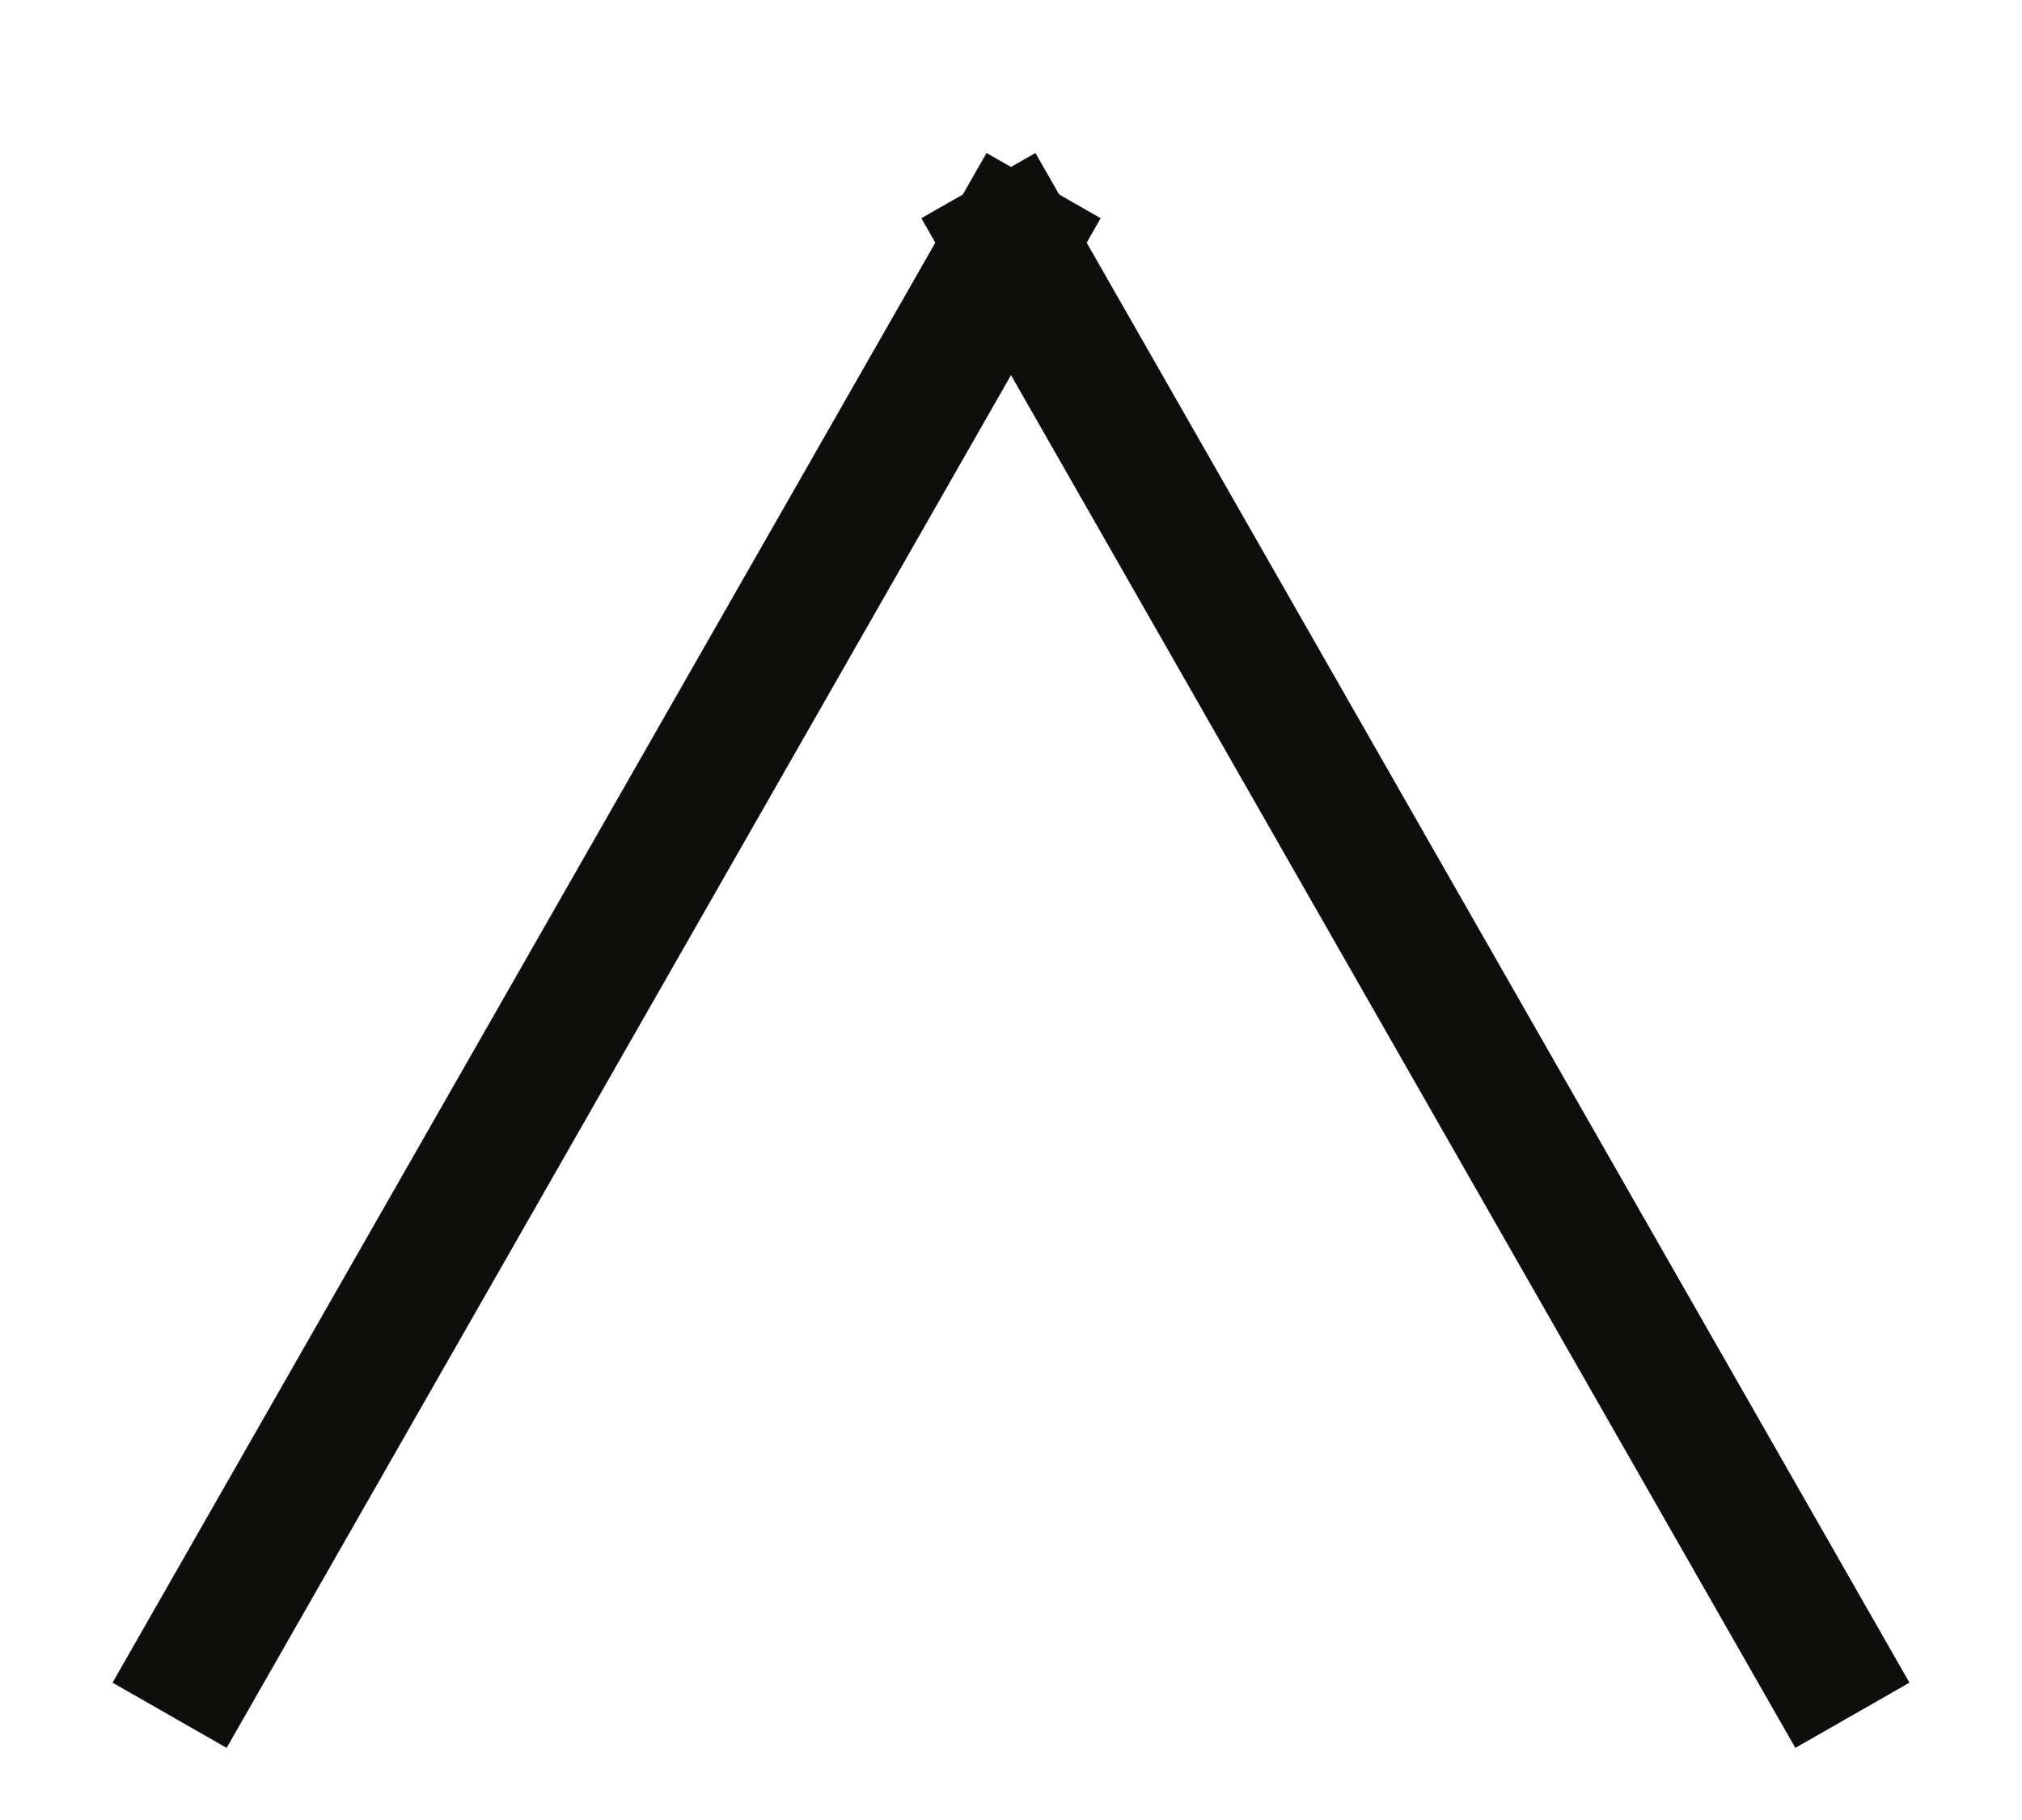
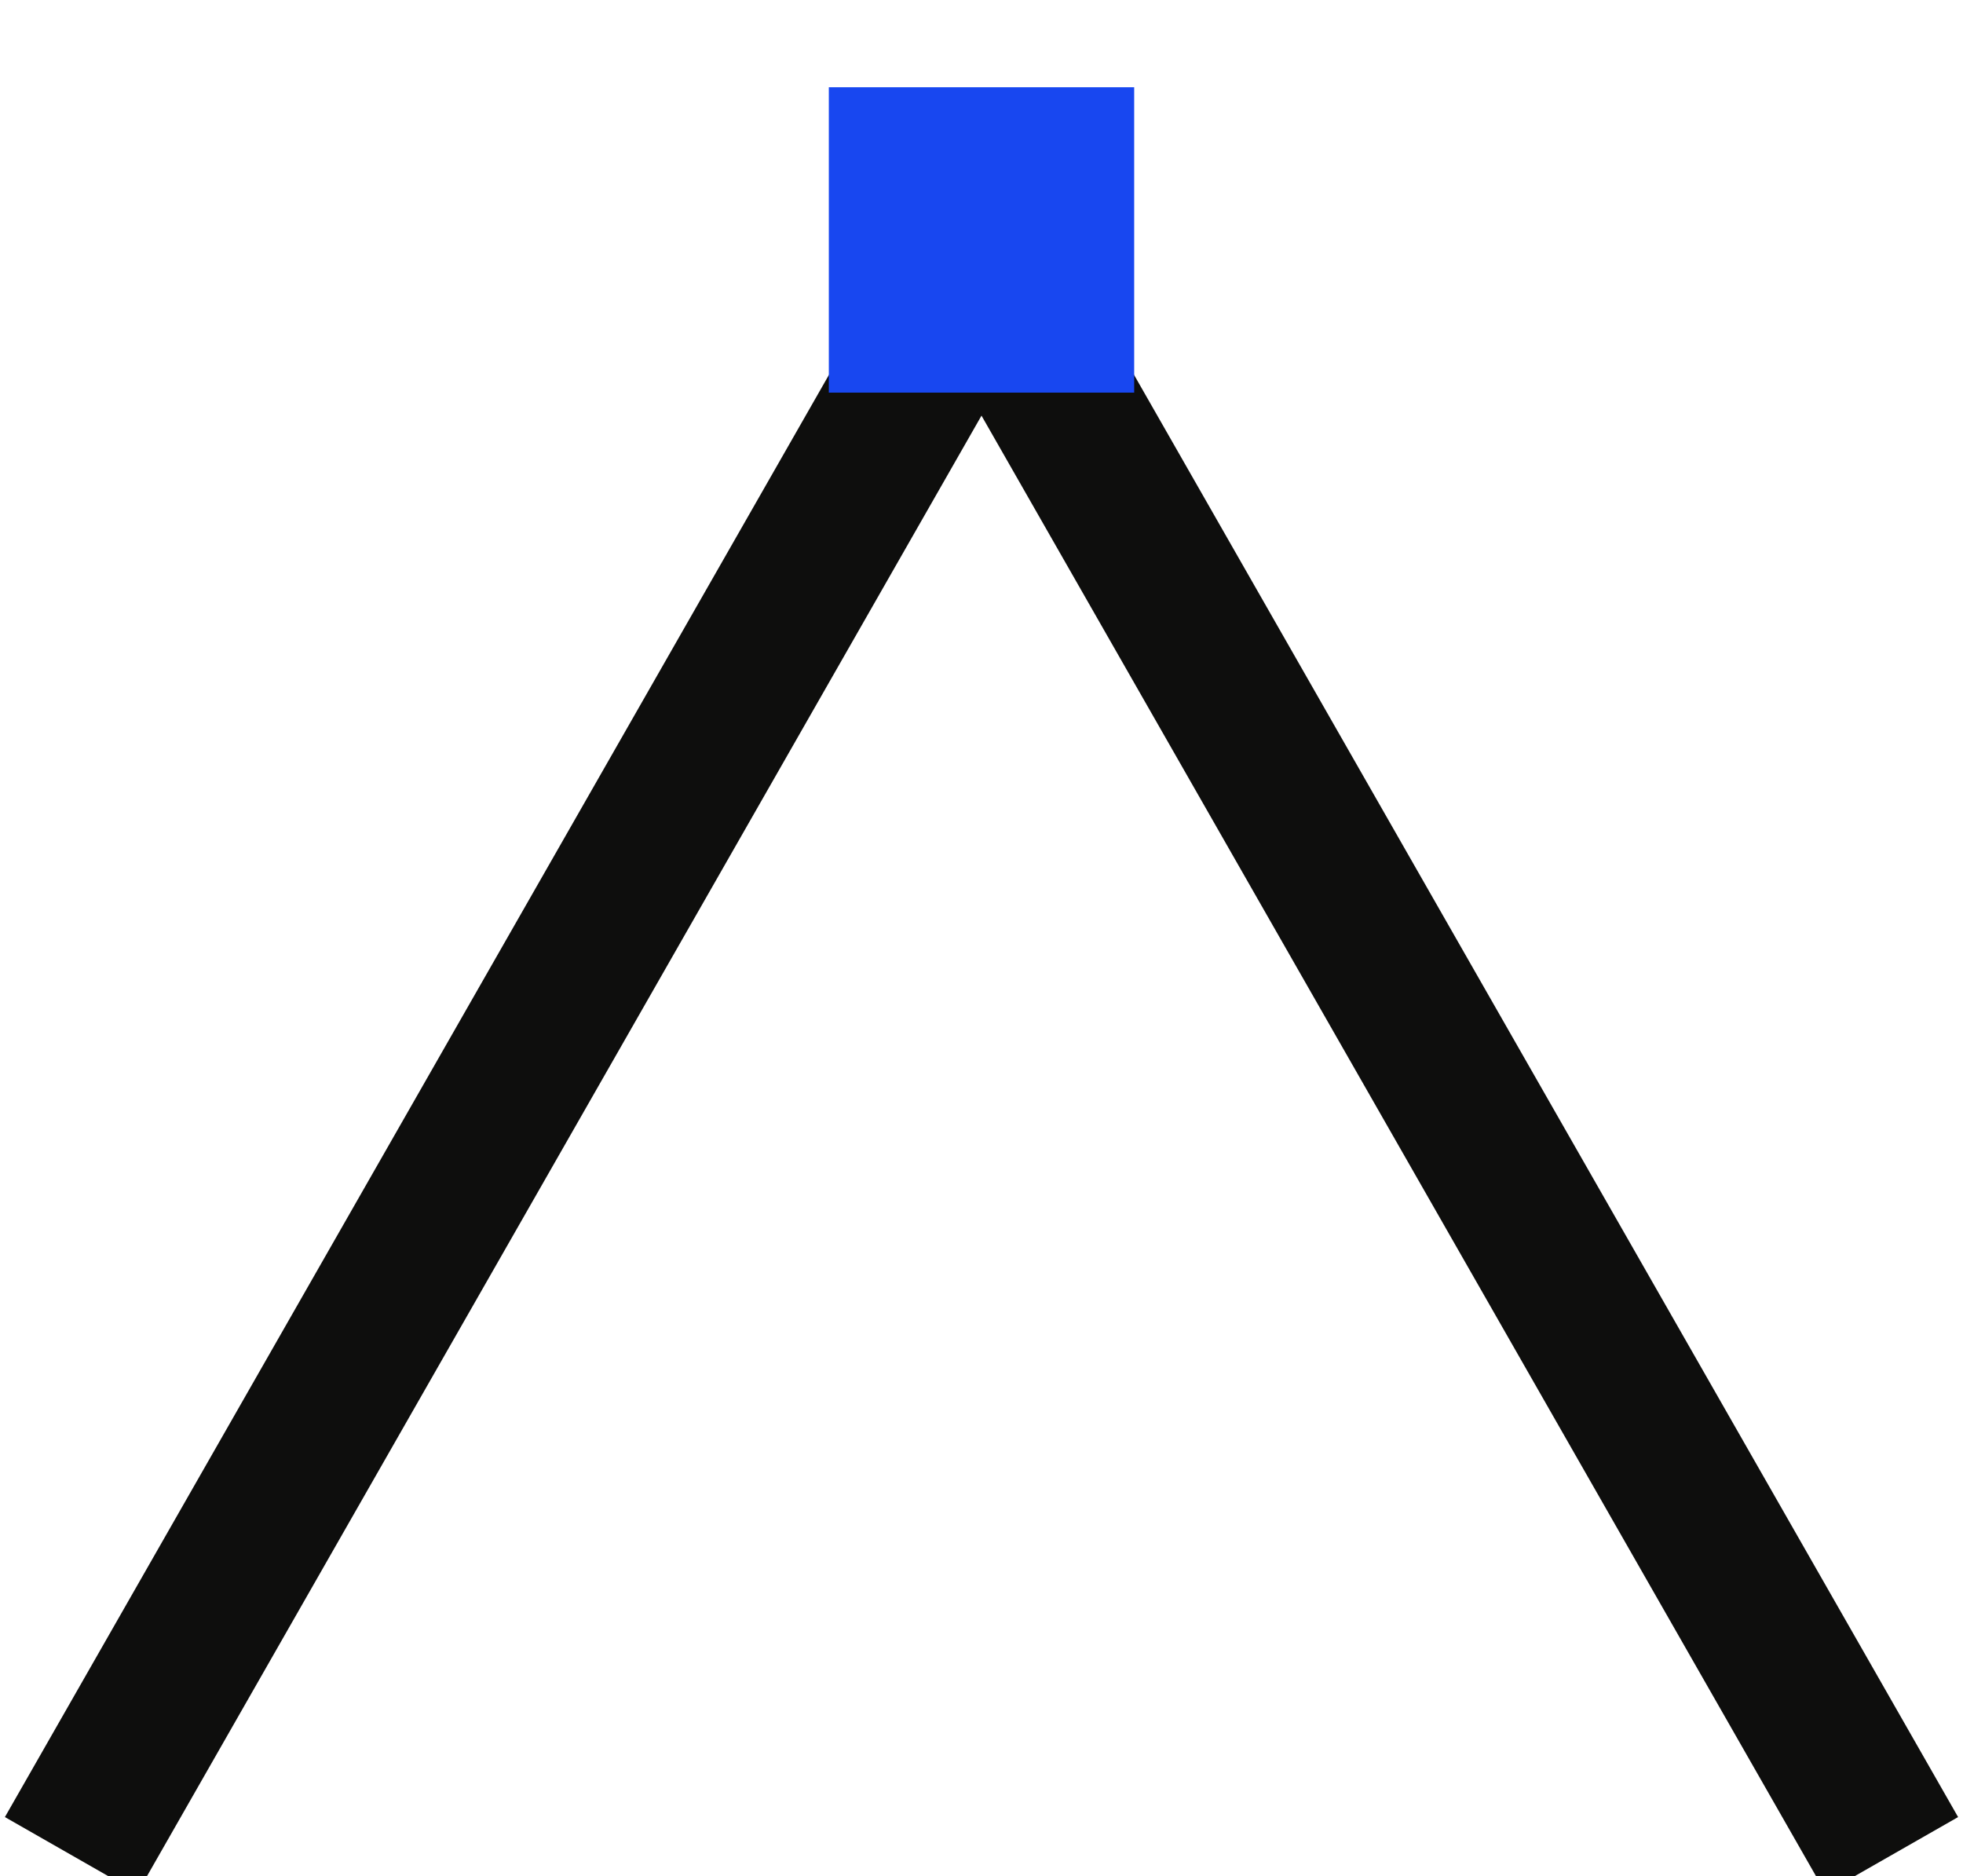
- <svg xmlns="http://www.w3.org/2000/svg" viewBox="0 0 100 90">
-   <line x1="10" y1="82" x2="50" y2="12" stroke="#0e0e0d" stroke-width="6.5" stroke-linecap="square" />
-   <line x1="90" y1="82" x2="50" y2="12" stroke="#0e0e0d" stroke-width="6.5" stroke-linecap="square" />
+ <svg xmlns="http://www.w3.org/2000/svg" viewBox="5 0 90 86">
+   <line x1="10" y1="82" x2="50" y2="12" stroke="#0e0e0d" stroke-width="7" stroke-linecap="square" />
+   <line x1="90" y1="82" x2="50" y2="12" stroke="#0e0e0d" stroke-width="7" stroke-linecap="square" />
+   <rect x="43" y="4" width="14" height="14" fill="#1847F0" />
</svg>
